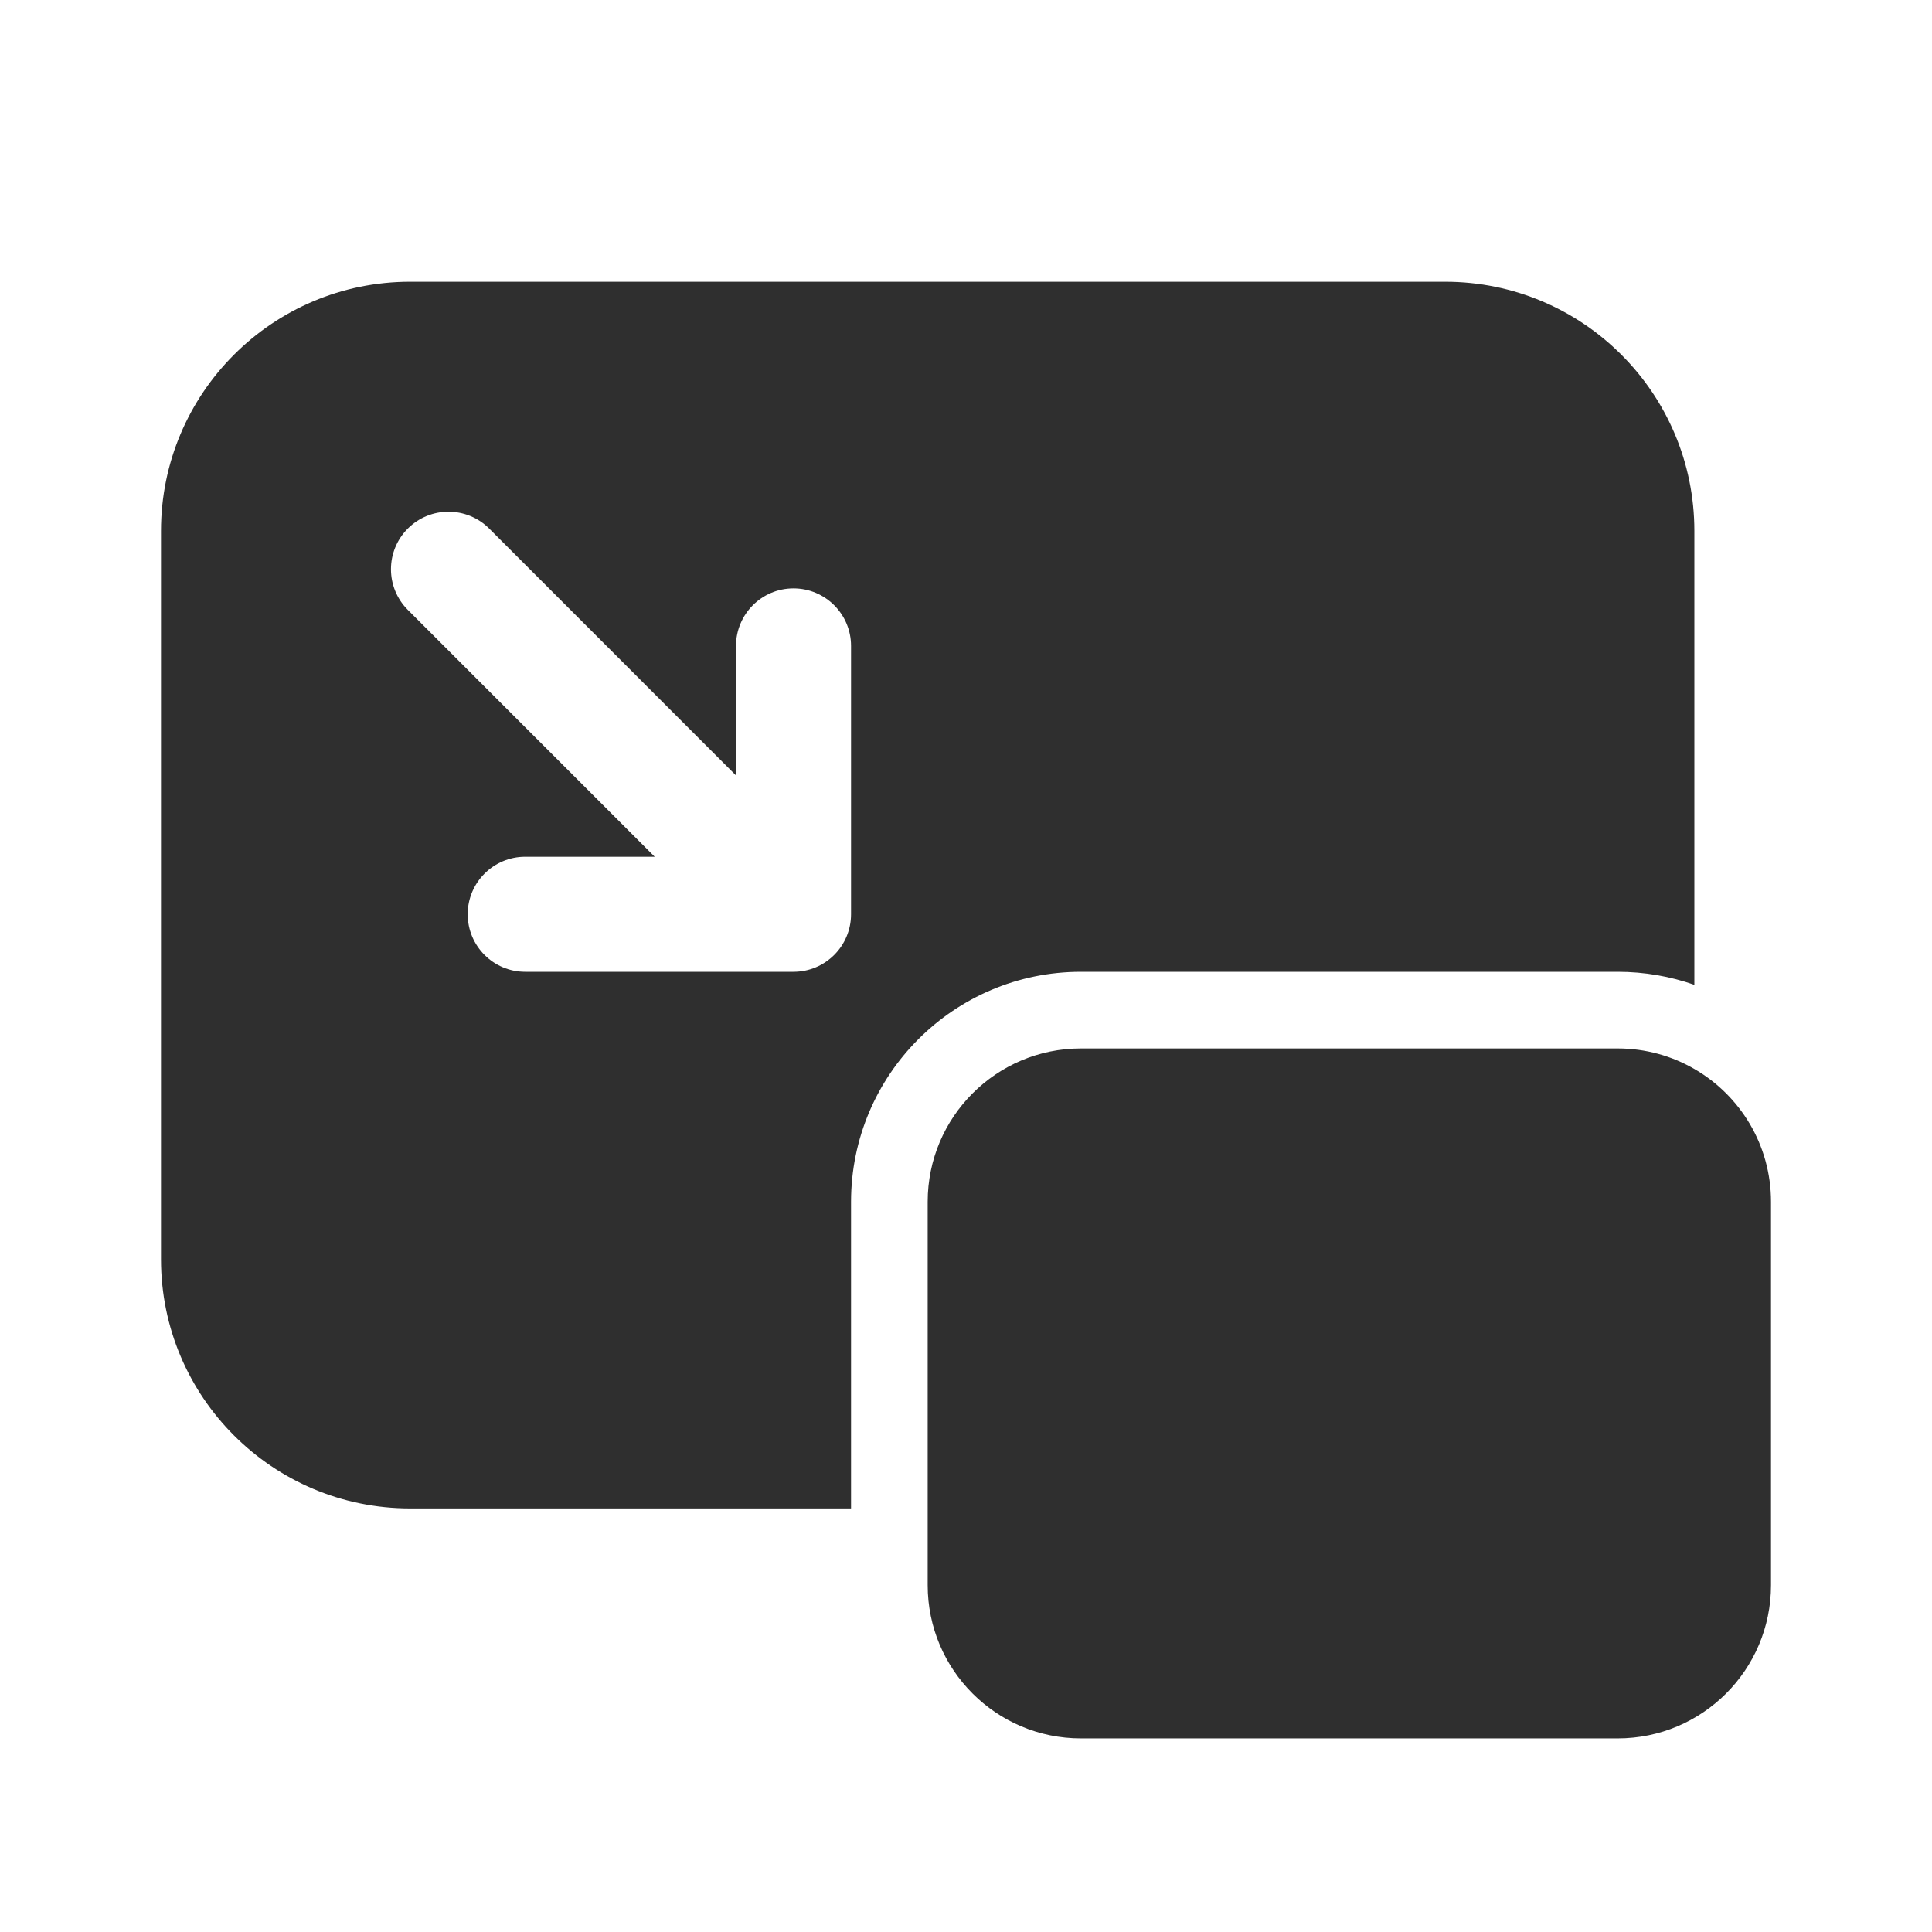
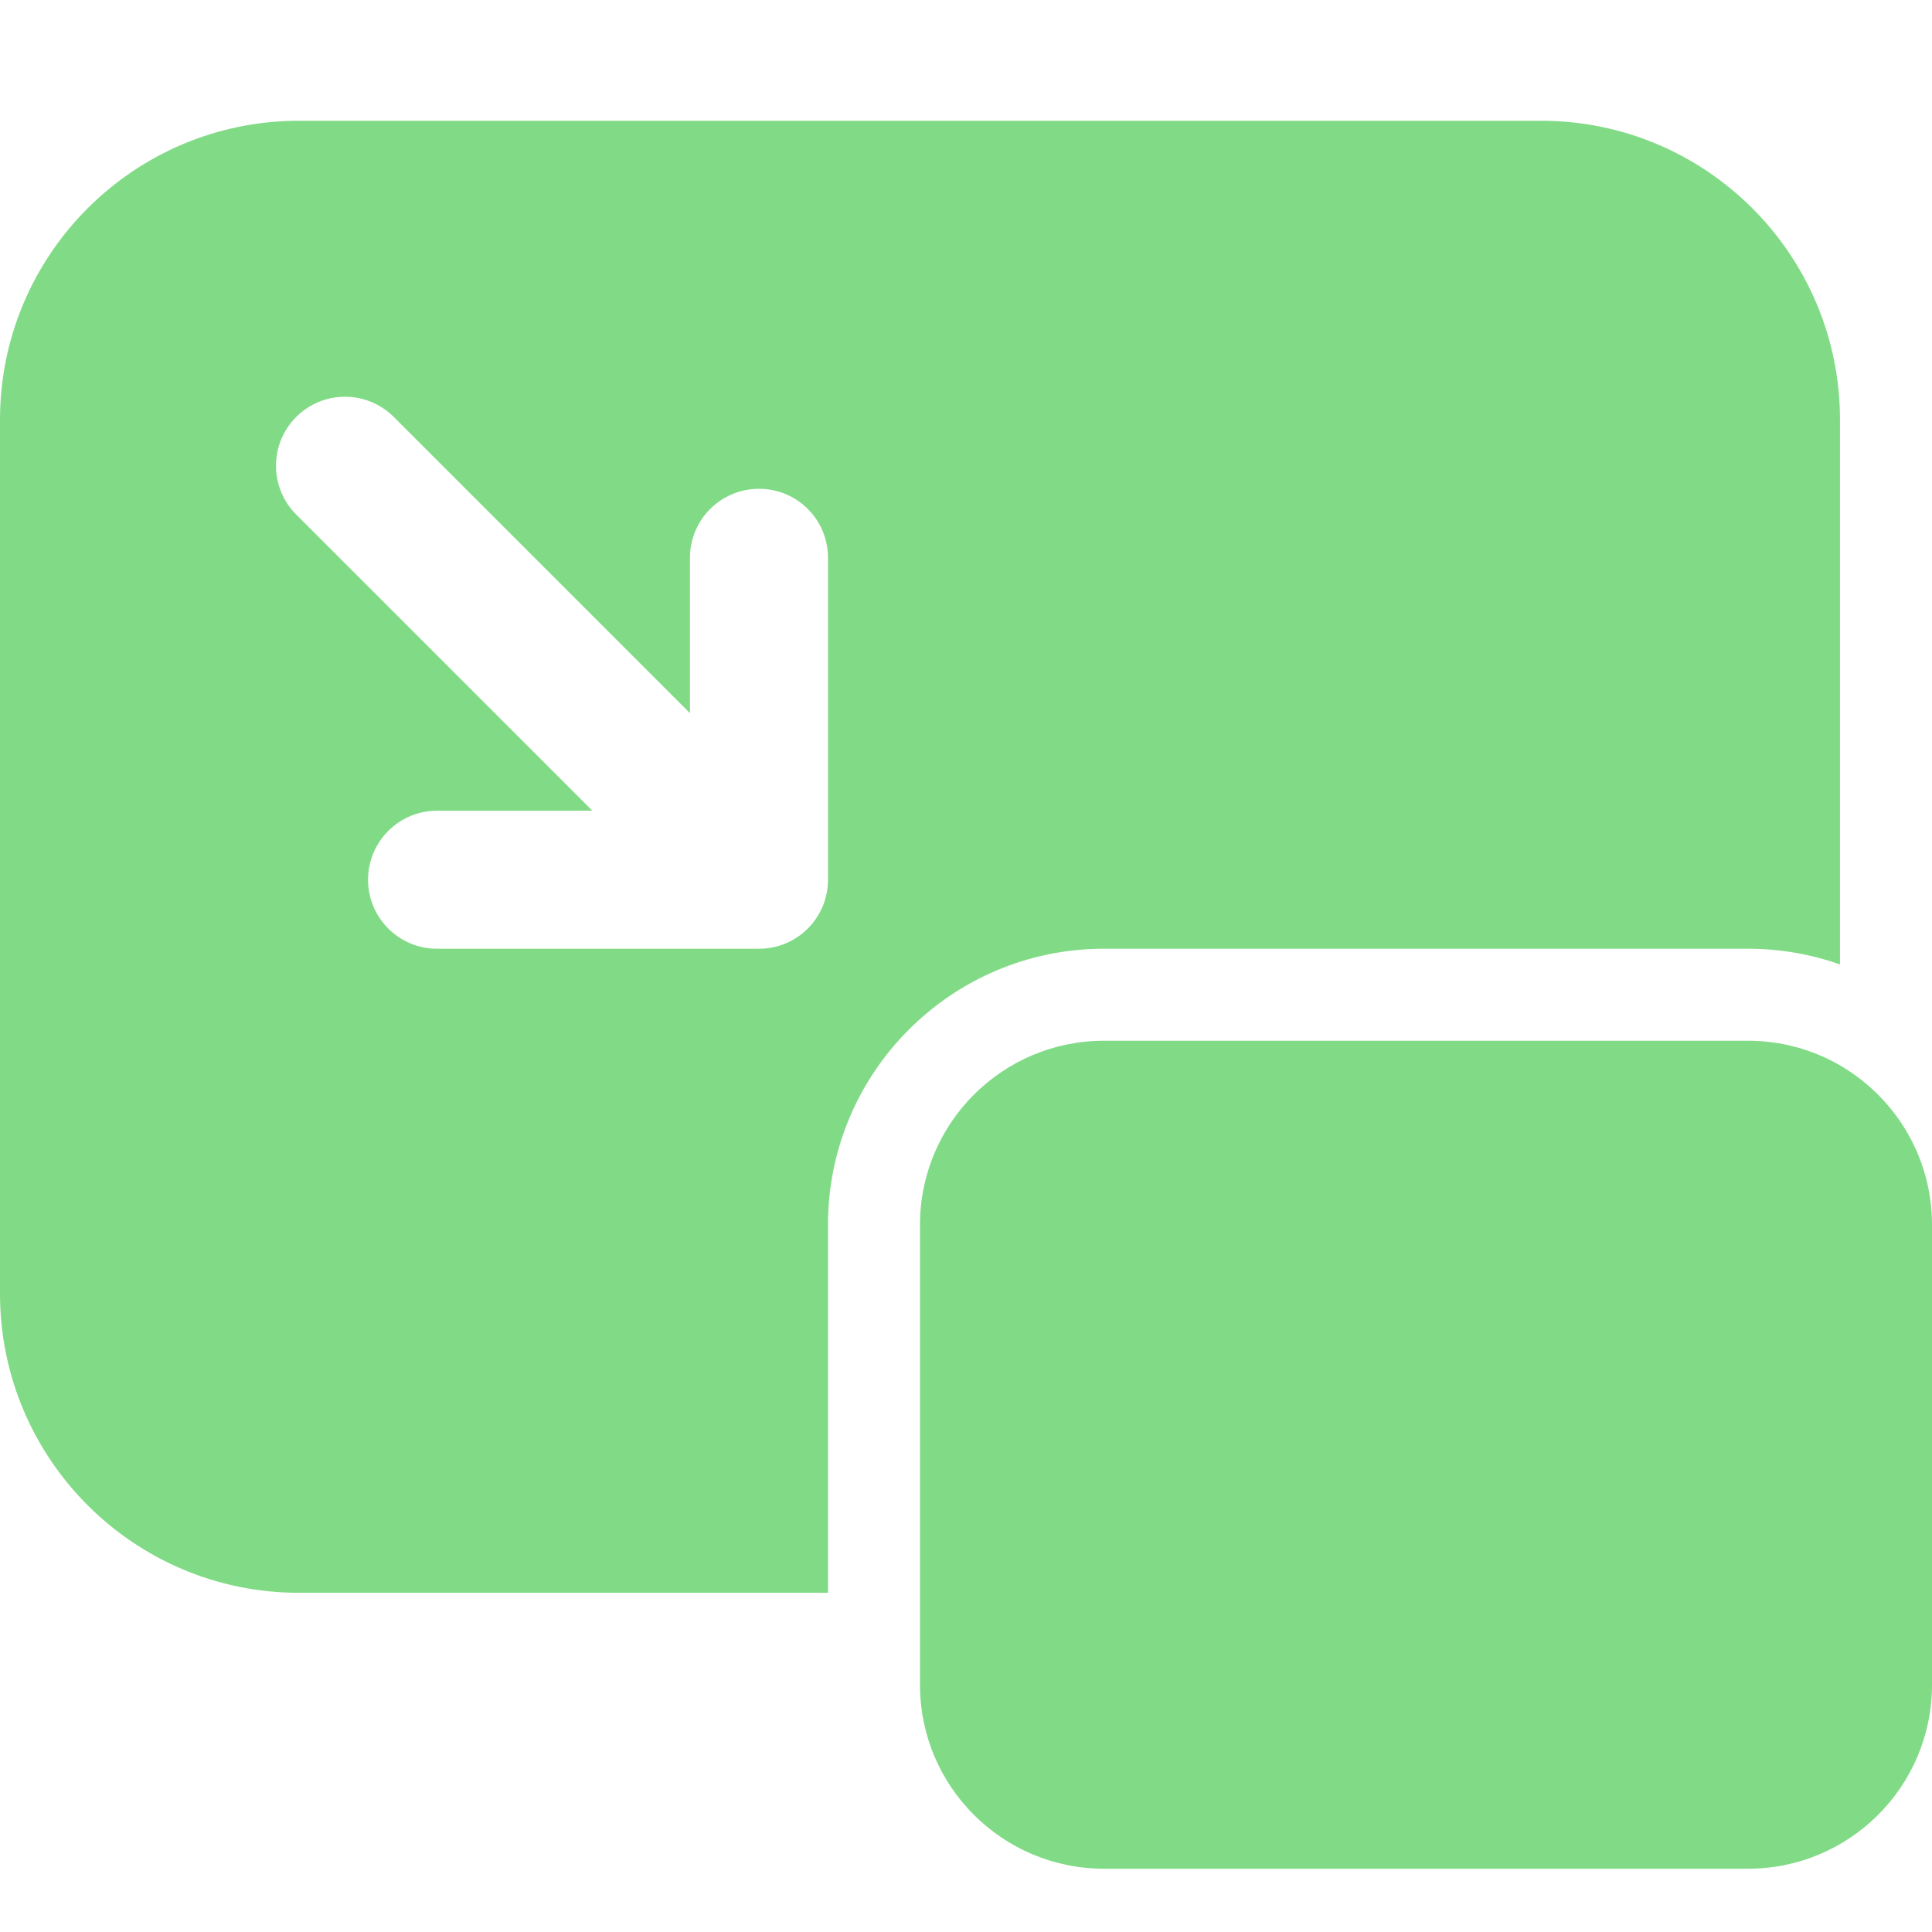
- <svg xmlns="http://www.w3.org/2000/svg" width="24" height="24" viewBox="0 0 24 24" fill="none">
-   <path d="M5.095 3.5C3.386 3.5 2 4.886 2 6.595V15.643C2 17.352 3.386 18.738 5.095 18.738H10.572V14.929C10.572 13.351 11.851 12.072 13.428 12.072H20.095C20.429 12.072 20.75 12.129 21.048 12.234V6.595C21.048 4.886 19.662 3.5 17.952 3.5H5.095ZM6.077 6.566L9.143 9.633V8.024C9.143 7.629 9.463 7.309 9.857 7.309C10.252 7.309 10.572 7.629 10.572 8.024V11.357C10.572 11.752 10.252 12.072 9.857 12.072H6.524C6.13 12.072 5.81 11.752 5.81 11.357C5.81 10.963 6.13 10.643 6.524 10.643H8.133L5.066 7.576C4.787 7.297 4.787 6.845 5.066 6.566C5.345 6.287 5.798 6.287 6.077 6.566ZM21.048 13.279C20.768 13.117 20.442 13.024 20.095 13.024H13.428C12.377 13.024 11.524 13.877 11.524 14.929V19.691C11.524 20.743 12.377 21.595 13.428 21.595H20.095C21.147 21.595 22 20.743 22 19.691V14.929C22 14.223 21.617 13.608 21.048 13.279Z" fill="#2F2F2F" />
+ <svg xmlns="http://www.w3.org/2000/svg" width="16" height="16" viewBox="0 0 16 16" fill="none">
+   <path d="M2.476 1C1.109 1 0 2.109 0 3.476V10.714C0 12.082 1.109 13.191 2.476 13.191H6.857V10.143C6.857 8.881 7.881 7.857 9.143 7.857H14.476C14.743 7.857 15 7.903 15.238 7.987V3.476C15.238 2.109 14.129 1 12.762 1H2.476ZM3.261 3.453L5.714 5.906V4.619C5.714 4.303 5.97 4.048 6.286 4.048C6.602 4.048 6.857 4.303 6.857 4.619V7.286C6.857 7.601 6.602 7.857 6.286 7.857H3.619C3.304 7.857 3.048 7.601 3.048 7.286C3.048 6.97 3.304 6.714 3.619 6.714H4.906L2.453 4.261C2.23 4.038 2.23 3.676 2.453 3.453C2.676 3.23 3.038 3.23 3.261 3.453ZM15.238 8.823C15.014 8.693 14.754 8.619 14.476 8.619H9.143C8.301 8.619 7.619 9.302 7.619 10.143V13.953C7.619 14.794 8.301 15.476 9.143 15.476H14.476C15.318 15.476 16 14.794 16 13.953V10.143C16 9.579 15.693 9.087 15.238 8.823Z" fill="#81DB86" />
</svg>
